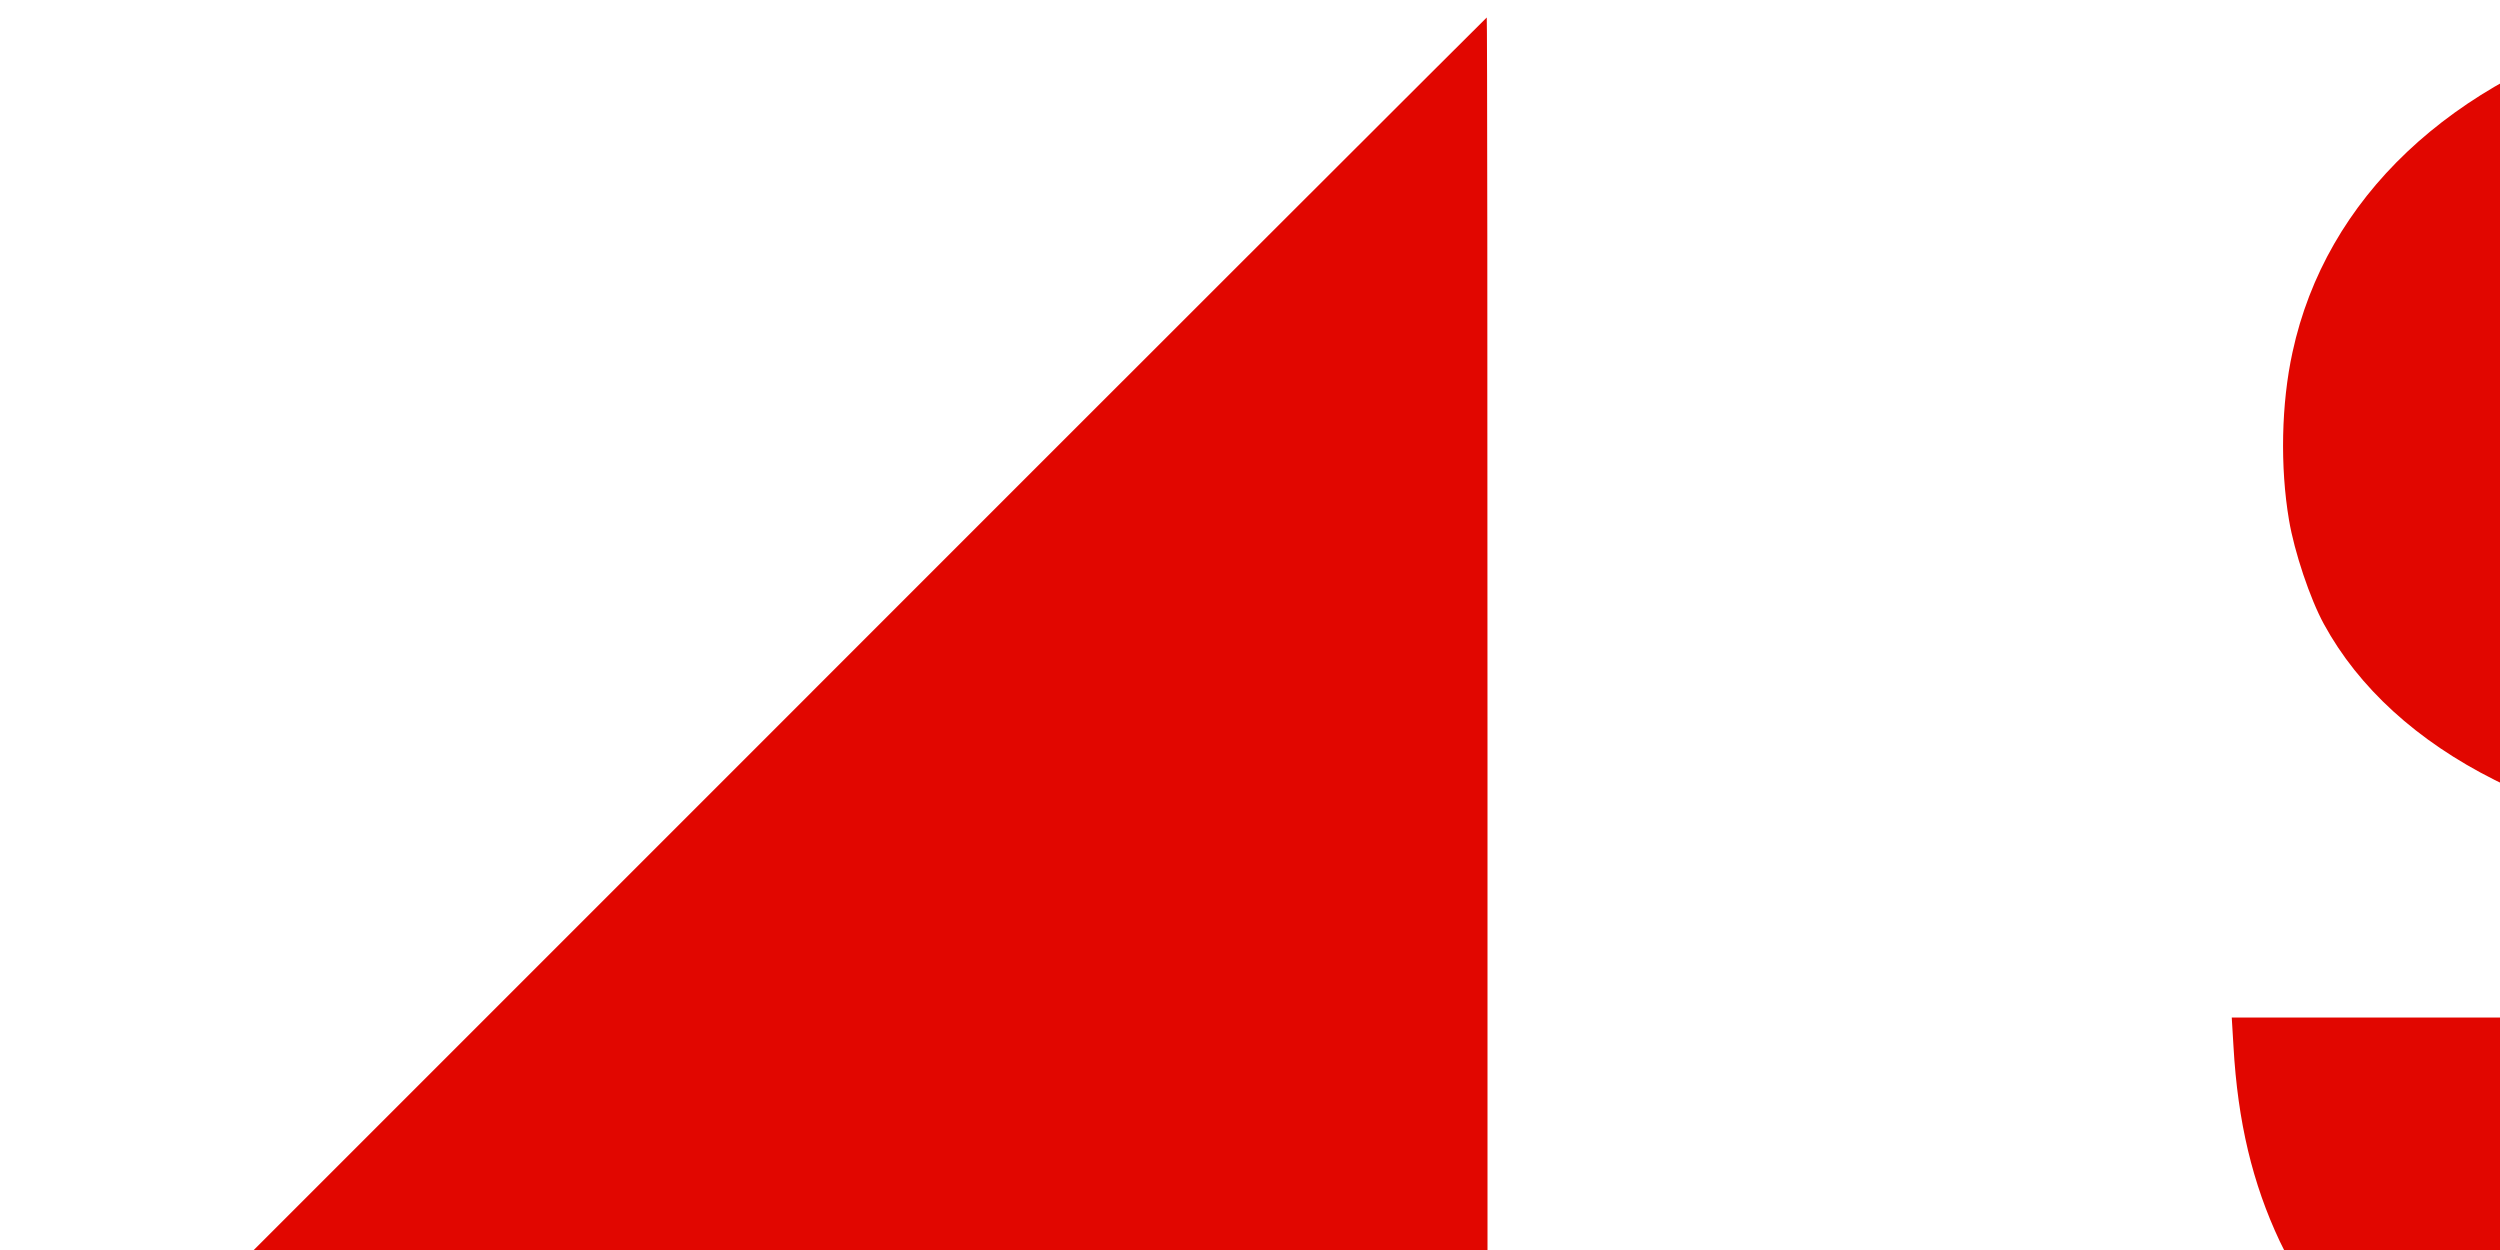
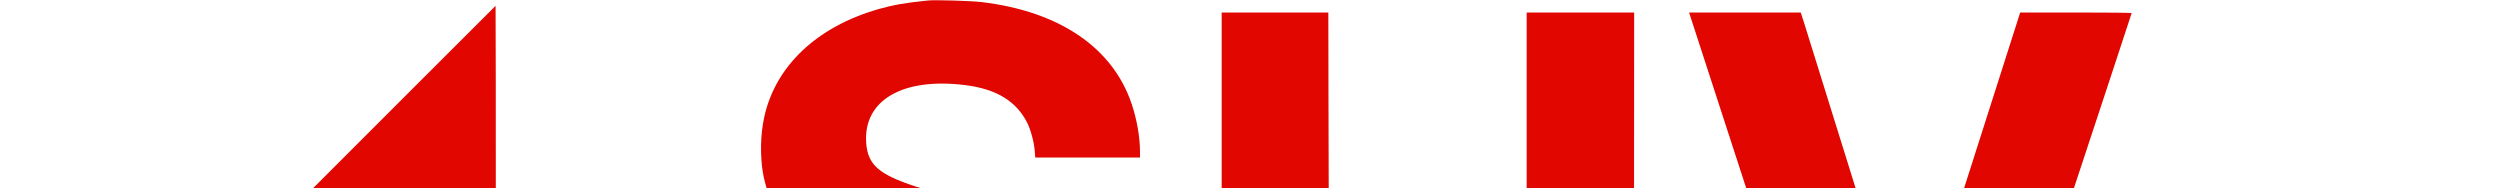
- <svg xmlns="http://www.w3.org/2000/svg" version="1.0" width="100%" height="100%" viewBox="0 0 1000 500" preserveAspectRatio="xMidYMid meet">
+ <svg xmlns="http://www.w3.org/2000/svg" version="1.0" width="100%" height="100%" viewBox="0 0 3000 225" preserveAspectRatio="xMidYMid meet">
  <g transform="translate(0,620) scale(0.1,-0.1)" fill="#E10600" stroke="none">
    <path d="M11135 6194 c-262 -26 -421 -54 -592 -103 -741 -212 -1240 -684 -1373 -1300 -45 -205 -50 -459 -14 -671 21 -126 84 -315 140 -417 138 -253 372 -467 683 -623 300 -150 559 -233 1271 -409 624 -155 867 -237 1055 -359 214 -139 303 -281 312 -497 9 -199 -39 -327 -172 -461 -156 -157 -371 -248 -689 -290 -172 -23 -499 -15 -649 15 -390 79 -665 267 -810 556 -61 122 -107 314 -107 448 l0 47 -631 0 -632 0 7 -117 c17 -300 76 -547 185 -778 286 -603 881 -1001 1705 -1140 395 -66 795 -69 1214 -9 1033 147 1703 725 1827 1575 20 139 20 400 -1 536 -35 241 -127 465 -265 650 -219 292 -559 517 -1011 672 -159 54 -304 94 -818 226 -397 102 -610 161 -780 216 -446 146 -579 263 -596 529 -33 508 438 782 1186 689 377 -47 615 -192 747 -453 42 -84 82 -232 90 -338 l6 -78 628 0 629 0 0 70 c0 172 -37 384 -99 570 -227 678 -866 1113 -1801 1225 -127 15 -558 28 -645 19z" />
    <path d="M2975 3160 l-2970 -2970 2973 0 2972 0 0 2970 c0 1634 -1 2970 -3 2970 -1 0 -1339 -1336 -2972 -2970z" />
    <path d="M14660 3115 l0 -2935 640 0 640 0 0 1275 0 1275 1190 0 1190 0 0 -1275 0 -1275 643 2 642 3 3 2933 2 2932 -645 0 -645 0 0 -1130 0 -1130 -1187 2 -1188 3 -3 1128 -2 1127 -640 0 -640 0 0 -2935z" />
    <path d="M20276 6028 c8 -29 1609 -4943 1780 -5466 l125 -382 731 2 732 3 968 2925 c532 1609 968 2928 968 2933 0 4 -301 7 -669 7 l-669 0 -29 -92 c-16 -51 -312 -978 -658 -2060 -483 -1512 -632 -1968 -644 -1968 -12 0 -156 448 -616 1923 -329 1057 -619 1984 -642 2060 l-44 137 -670 0 -670 0 7 -22z" />
  </g>
</svg>
